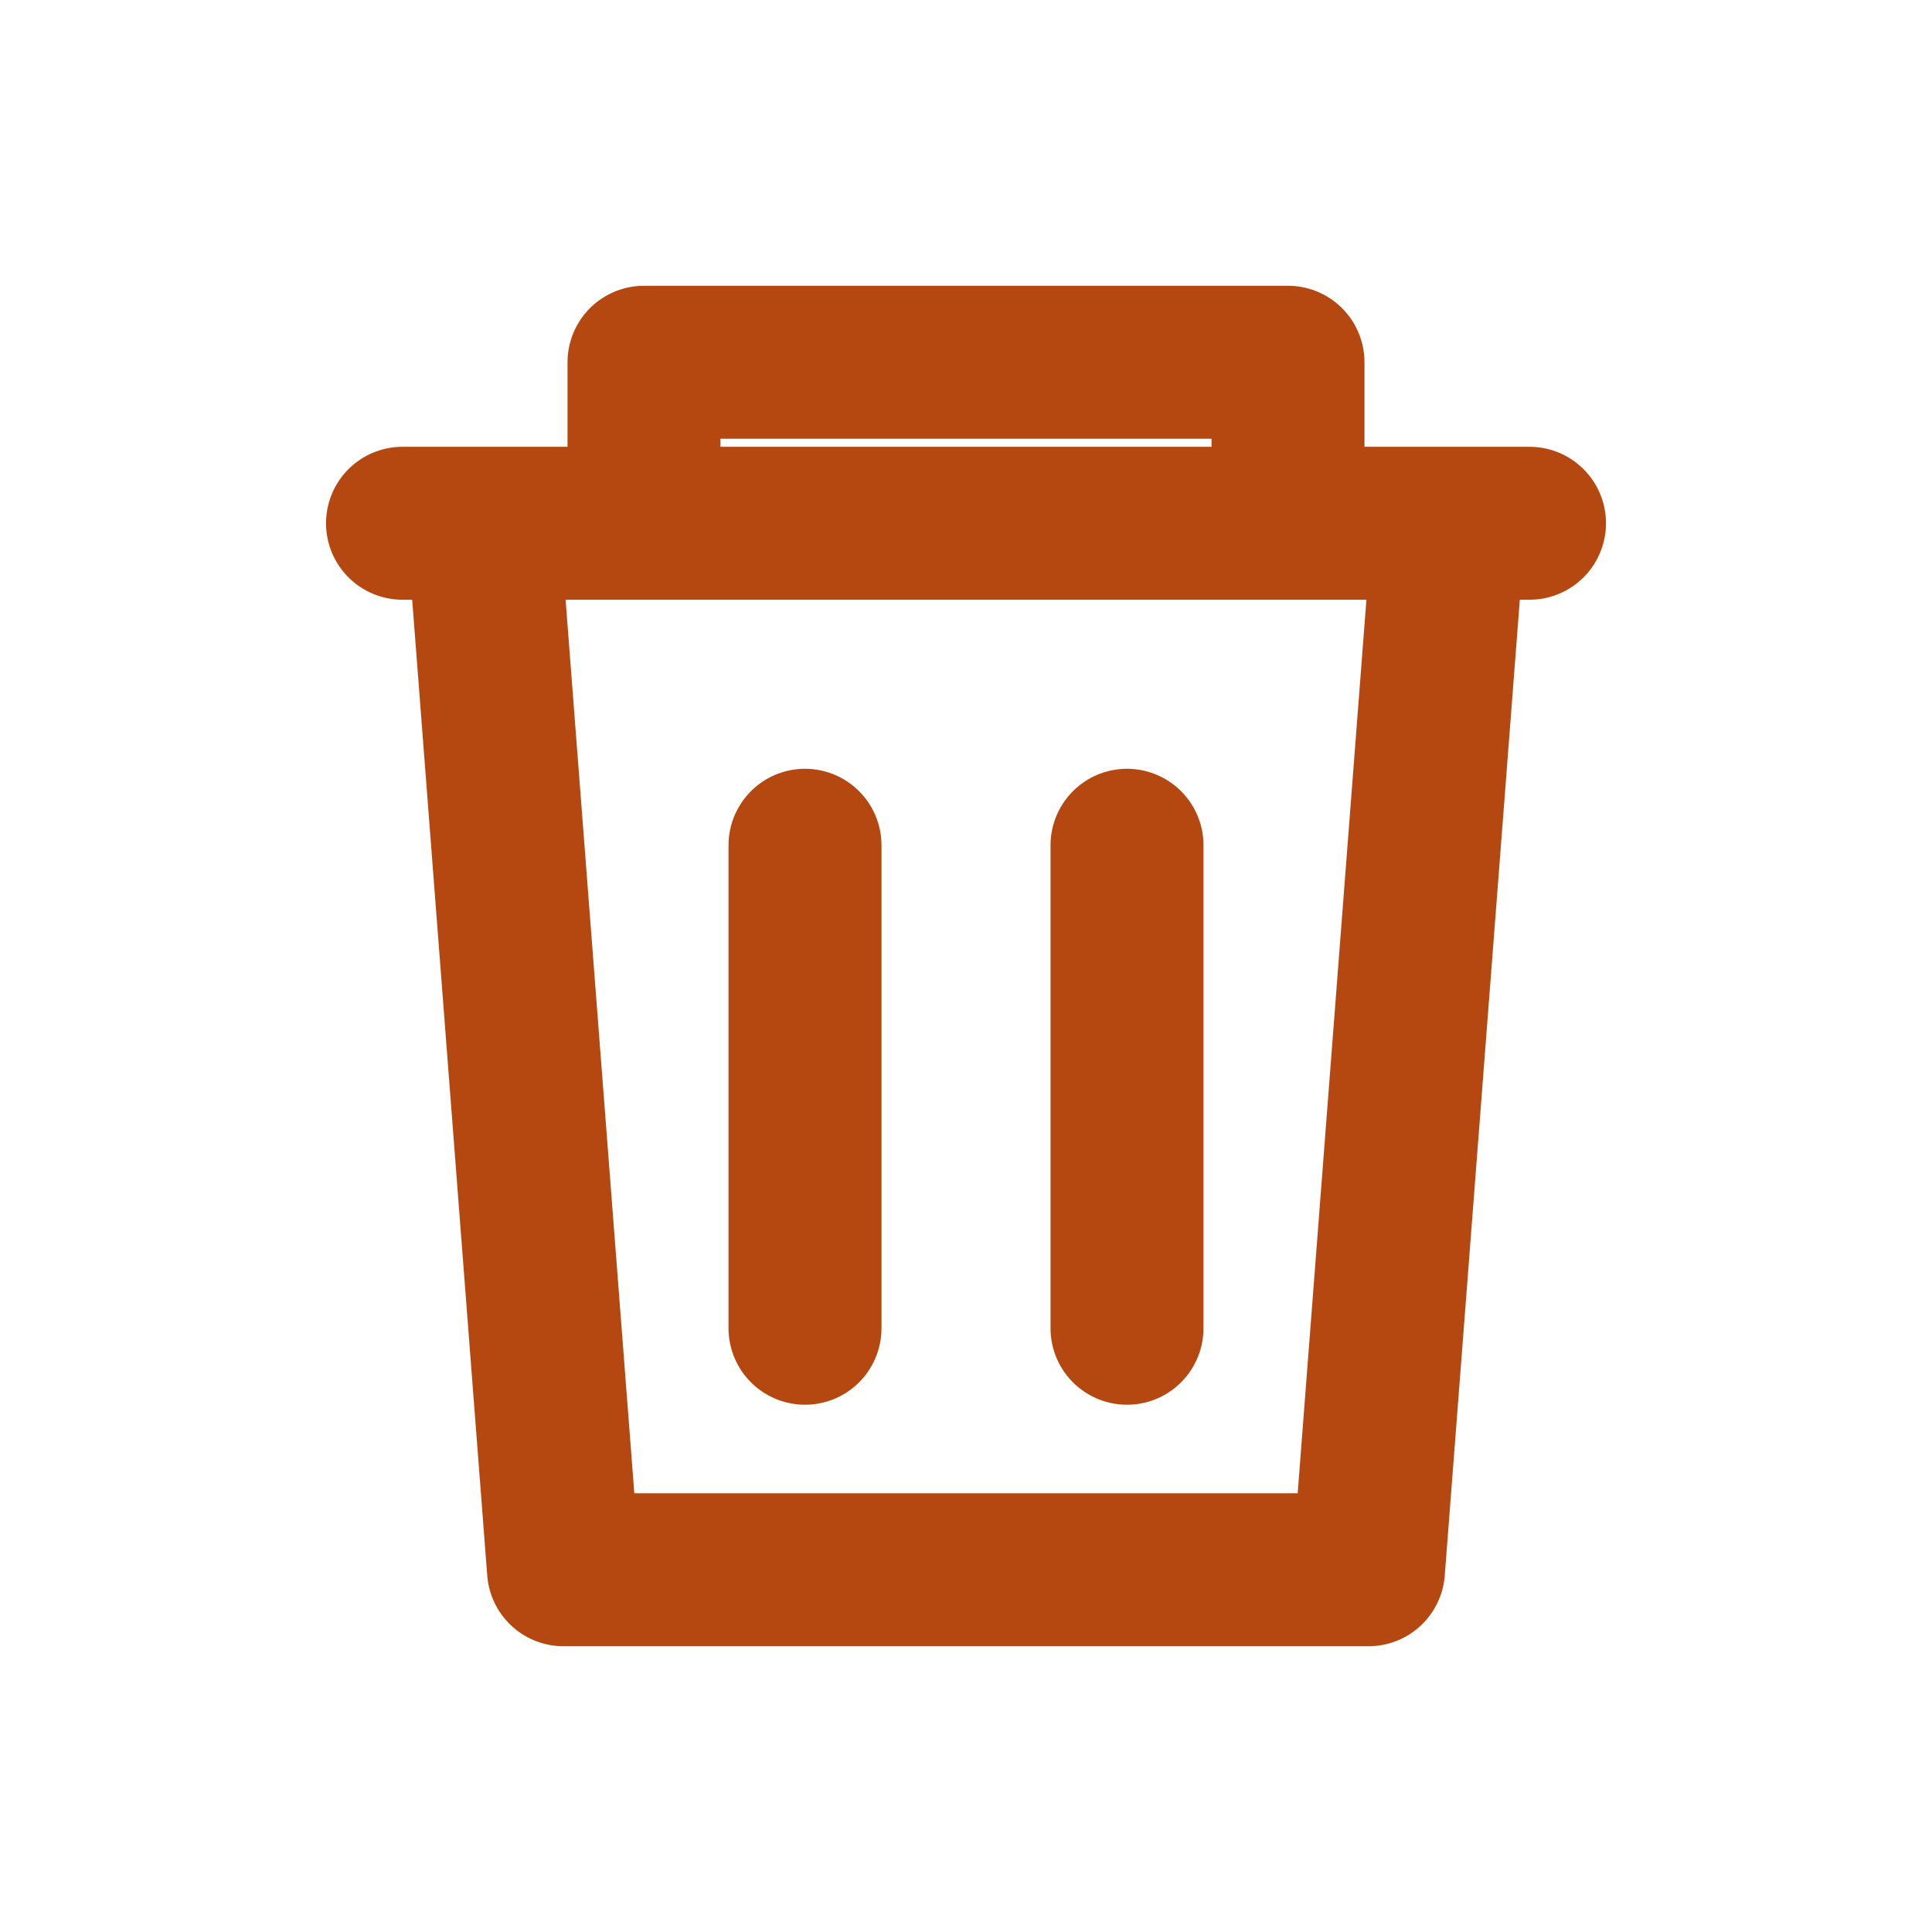
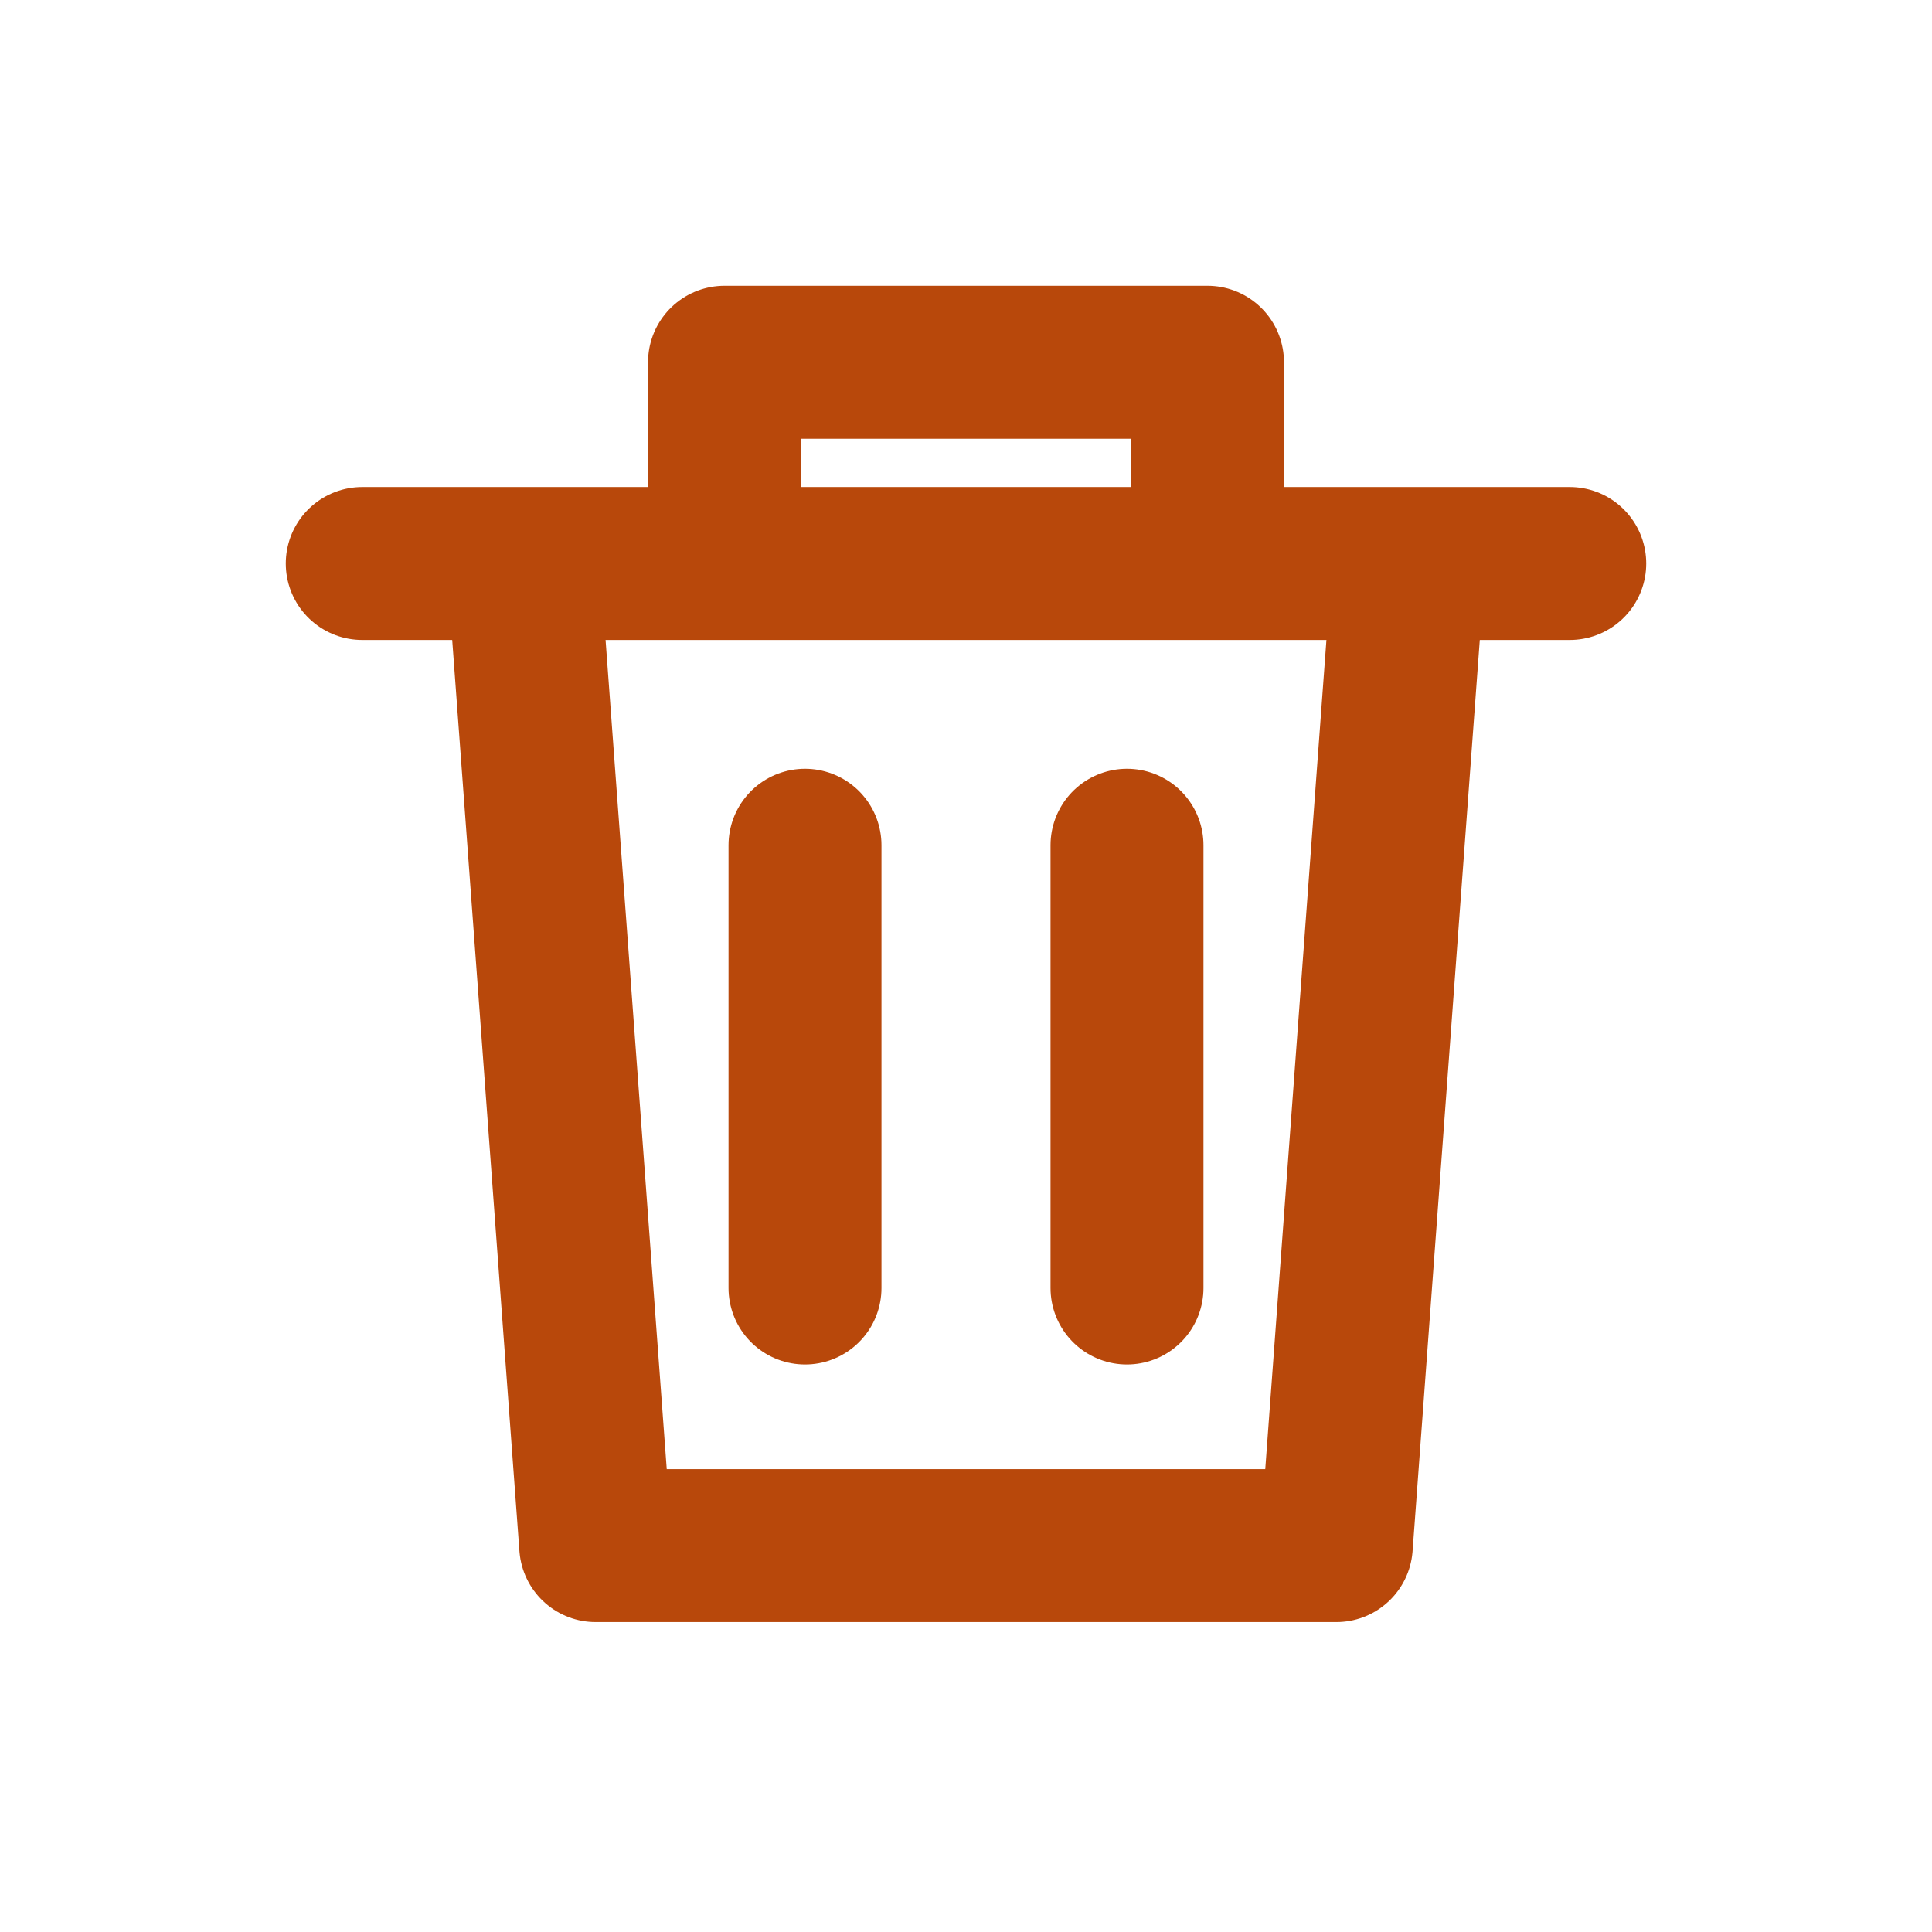
<svg xmlns="http://www.w3.org/2000/svg" width="24" height="24" viewBox="0 0 24 24">
-   <g transform="translate(0 -0.5)" fill="none" stroke="#B54810" stroke-width="1.9" stroke-linecap="round" stroke-linejoin="round">
-     <path d="M5 7h14M8 7V5h8v2m-10 0 1 13h10l1-13M10 11v6m4-6v6" />
+   <g transform="translate(0 0)" fill="none" stroke="#B8480B" stroke-width="1.9" stroke-linecap="round" stroke-linejoin="round">
+     <path d="M4.5 7h15M9 7V4.5h6V7M6.5 7l.9 12.2h9.2L17.5 7" />
+     <path d="M10 10.5v5.5M14 10.5v5.5" />
  </g>
</svg>
